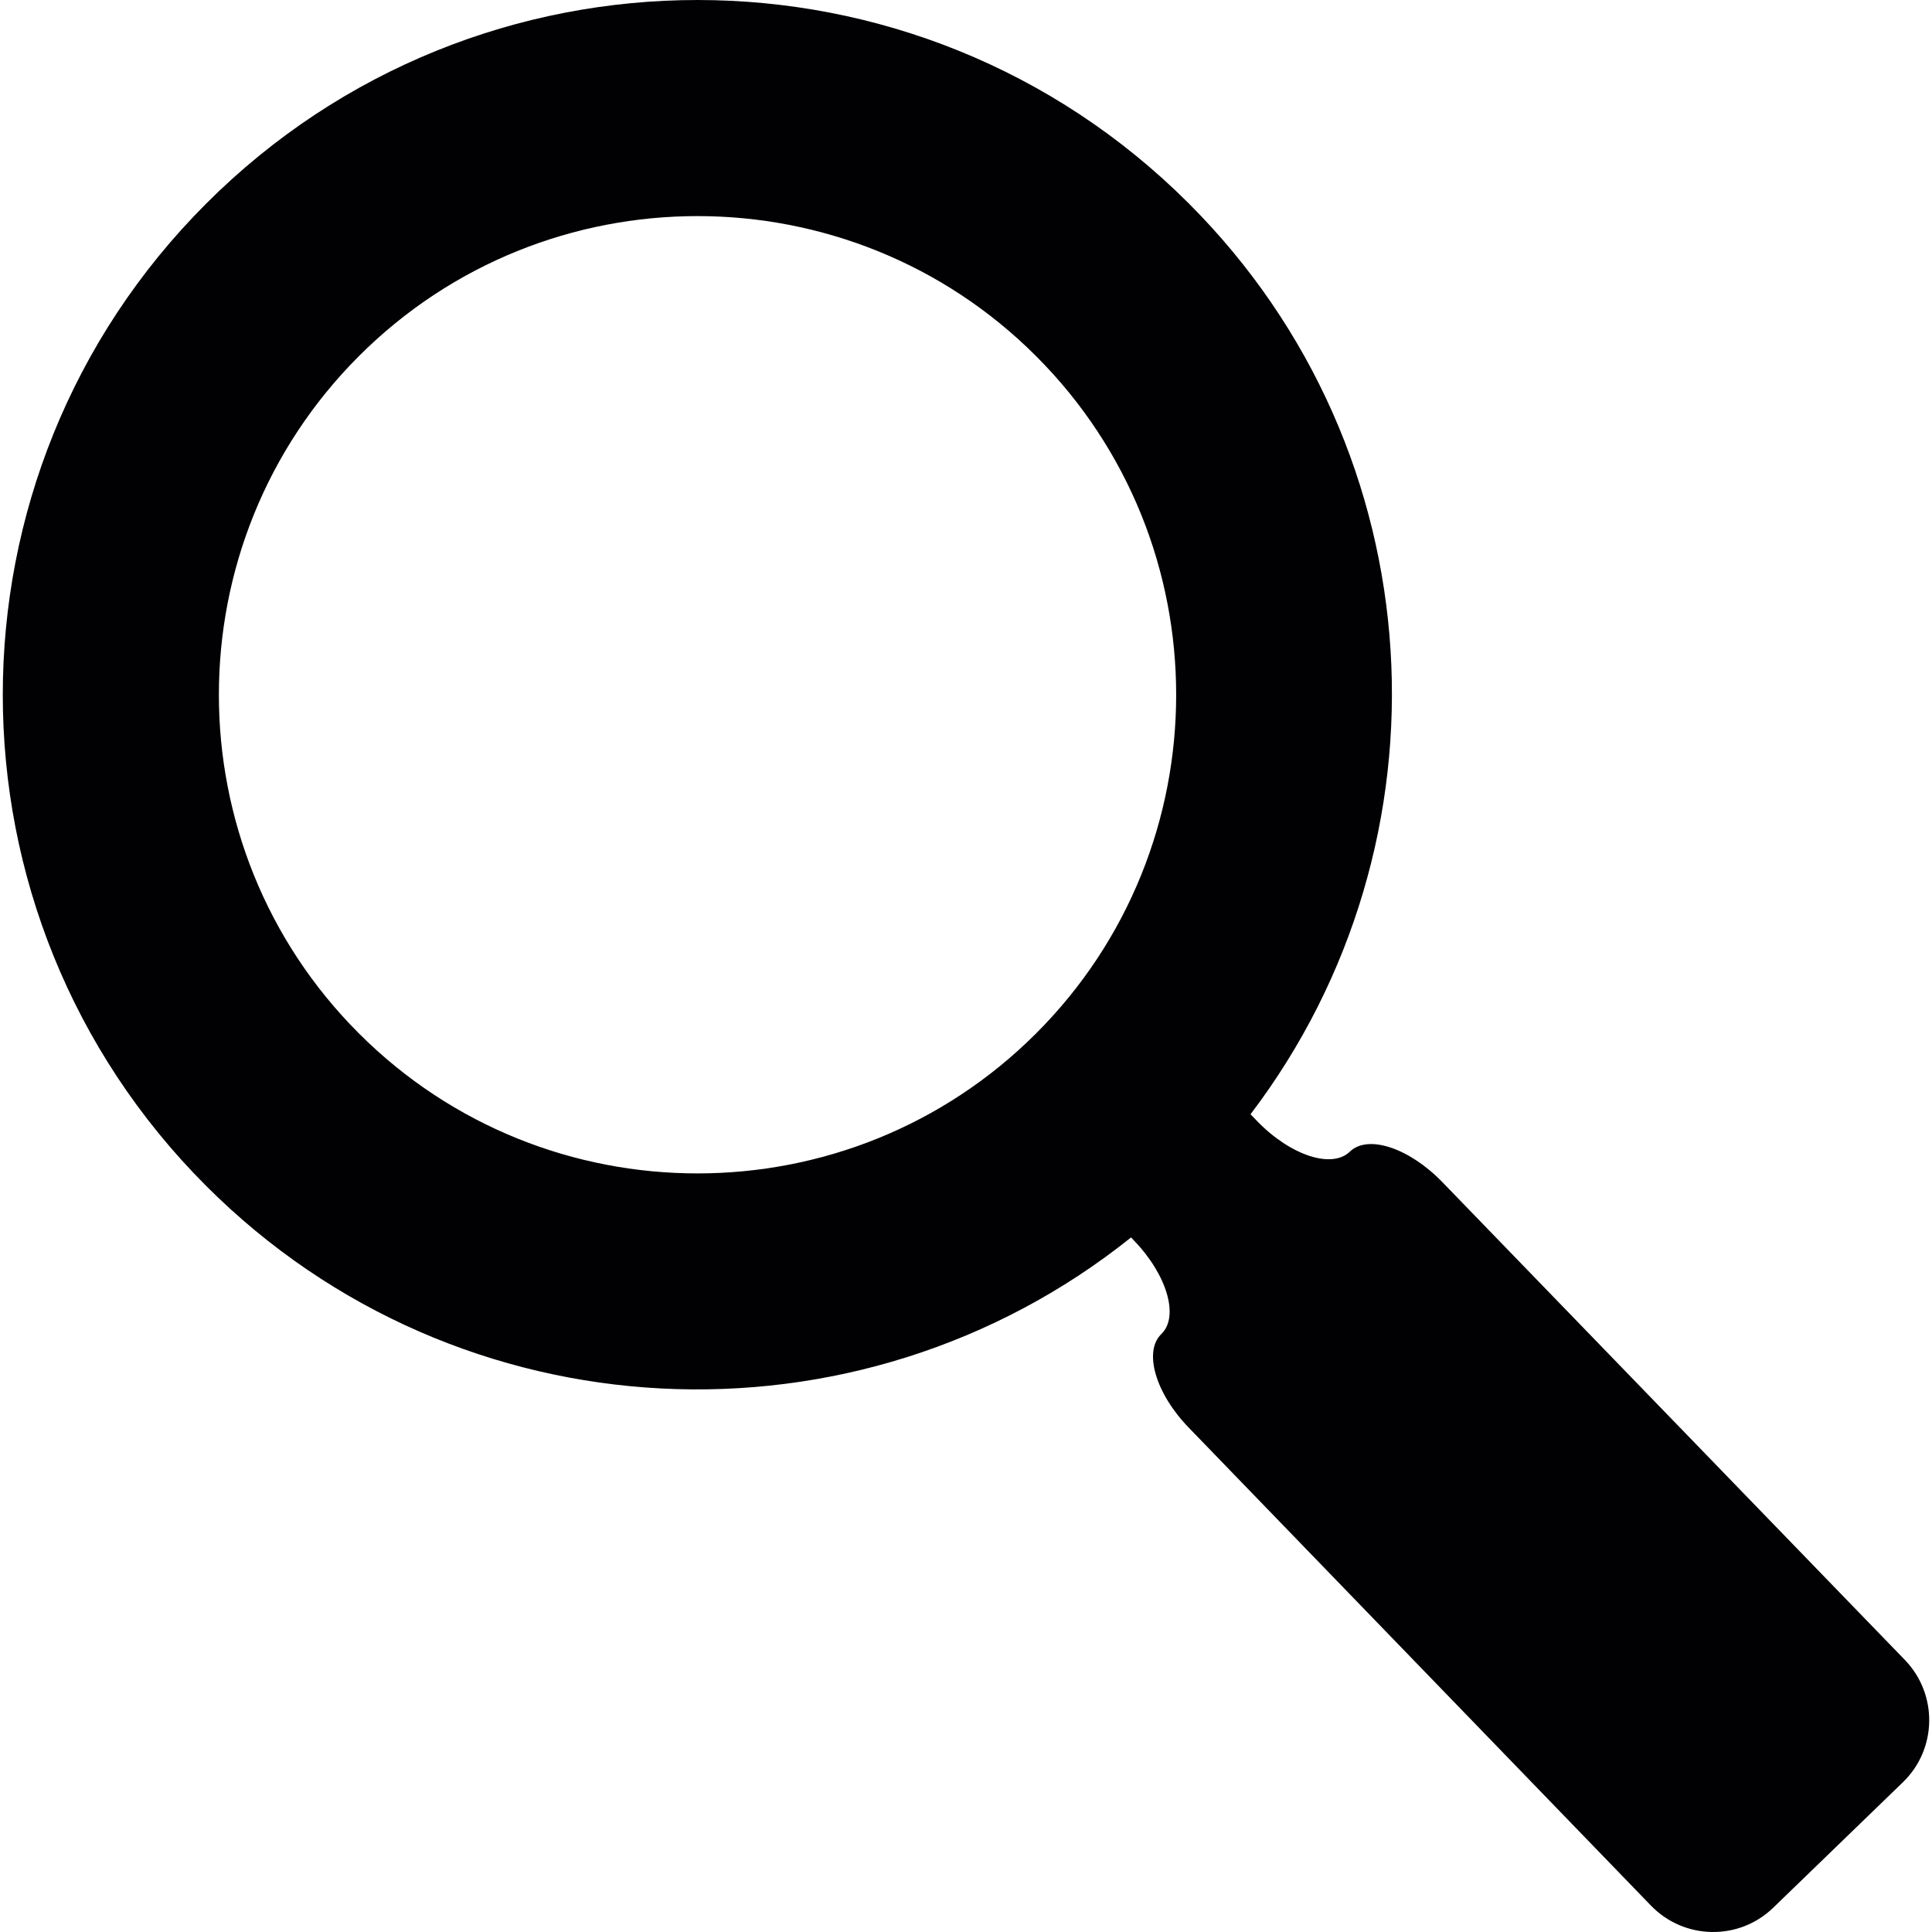
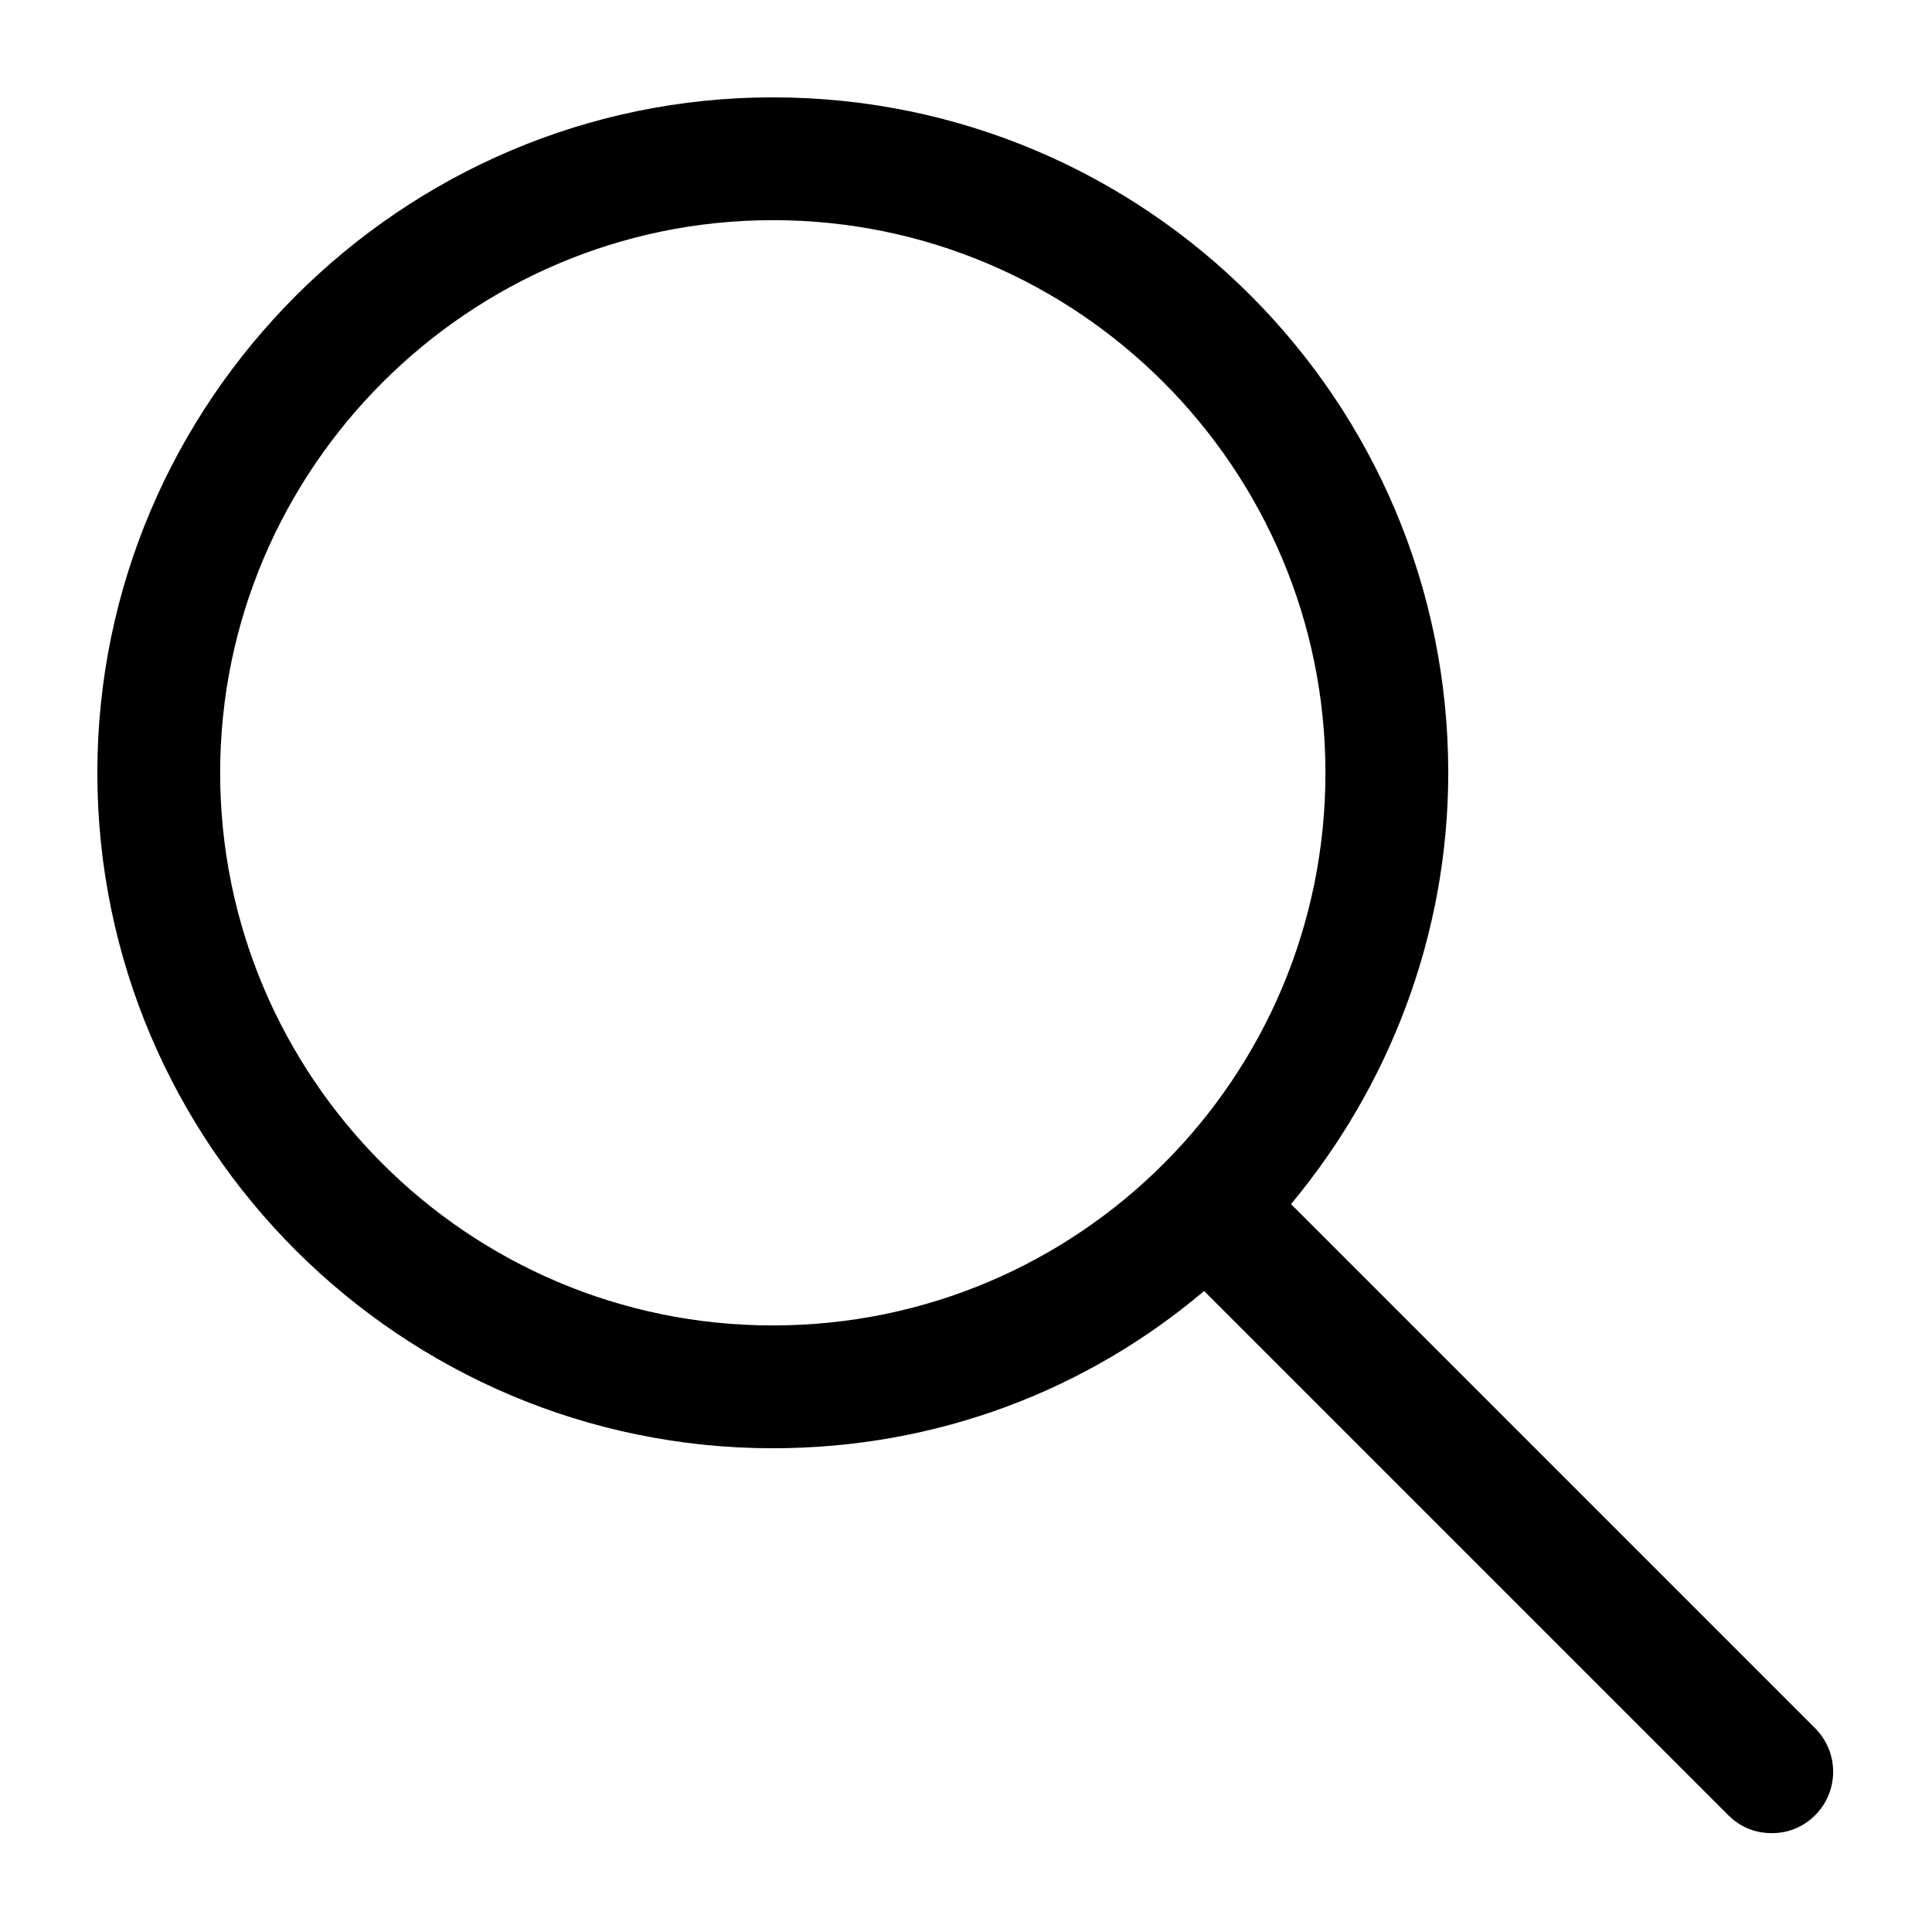
- <svg xmlns="http://www.w3.org/2000/svg" version="1.1" id="Capa_1" x="0px" y="0px" viewBox="0 0 339.921 339.921" style="enable-background:new 0 0 339.921 339.921;" xml:space="preserve">
+ <svg xmlns="http://www.w3.org/2000/svg" version="1.1" viewBox="0 0 129 129" enable-background="new 0 0 129 129">
  <g>
-     <path style="fill:#010002;" d="M335.165,292.071l-81.385-84.077c-5.836-6.032-13.13-8.447-16.29-5.363   c-3.171,3.062-10.47,0.653-16.306-5.379l-1.164-1.207c36.425-47.907,32.89-116.499-10.851-160.24   c-47.739-47.739-125.142-47.739-172.875,0c-47.739,47.739-47.739,125.131,0,172.87c44.486,44.492,114.699,47.472,162.704,9.045   l0.511,0.533c5.825,6.032,7.995,13.402,4.814,16.469c-3.166,3.068-1.012,10.443,4.83,16.464l81.341,84.11   c5.836,6.016,15.452,6.195,21.49,0.354l22.828-22.088C340.827,307.735,340.99,298.125,335.165,292.071z M182.306,181.81   c-32.852,32.857-86.312,32.857-119.159,0.011c-32.852-32.852-32.847-86.318,0-119.164c32.847-32.852,86.307-32.847,119.148,0.005   C215.152,95.509,215.152,148.964,182.306,181.81z" />
+     <path d="M51.6,96.7c11,0,21-3.9,28.8-10.5l35,35c0.8,0.8,1.8,1.2,2.9,1.2s2.1-0.4,2.9-1.2c1.6-1.6,1.6-4.2,0-5.8l-35-35   c6.5-7.8,10.5-17.9,10.5-28.8c0-24.9-20.2-45.1-45.1-45.1C26.8,6.5,6.5,26.8,6.5,51.6C6.5,76.5,26.8,96.7,51.6,96.7z M51.6,14.7   c20.4,0,36.9,16.6,36.9,36.9C88.5,72,72,88.5,51.6,88.5c-20.4,0-36.9-16.6-36.9-36.9C14.7,31.3,31.3,14.7,51.6,14.7z" />
  </g>
-   <g>
- </g>
-   <g>
- </g>
-   <g>
- </g>
-   <g>
- </g>
-   <g>
- </g>
-   <g>
- </g>
-   <g>
- </g>
-   <g>
- </g>
-   <g>
- </g>
-   <g>
- </g>
-   <g>
- </g>
-   <g>
- </g>
-   <g>
- </g>
-   <g>
- </g>
-   <g>
- </g>
</svg>
